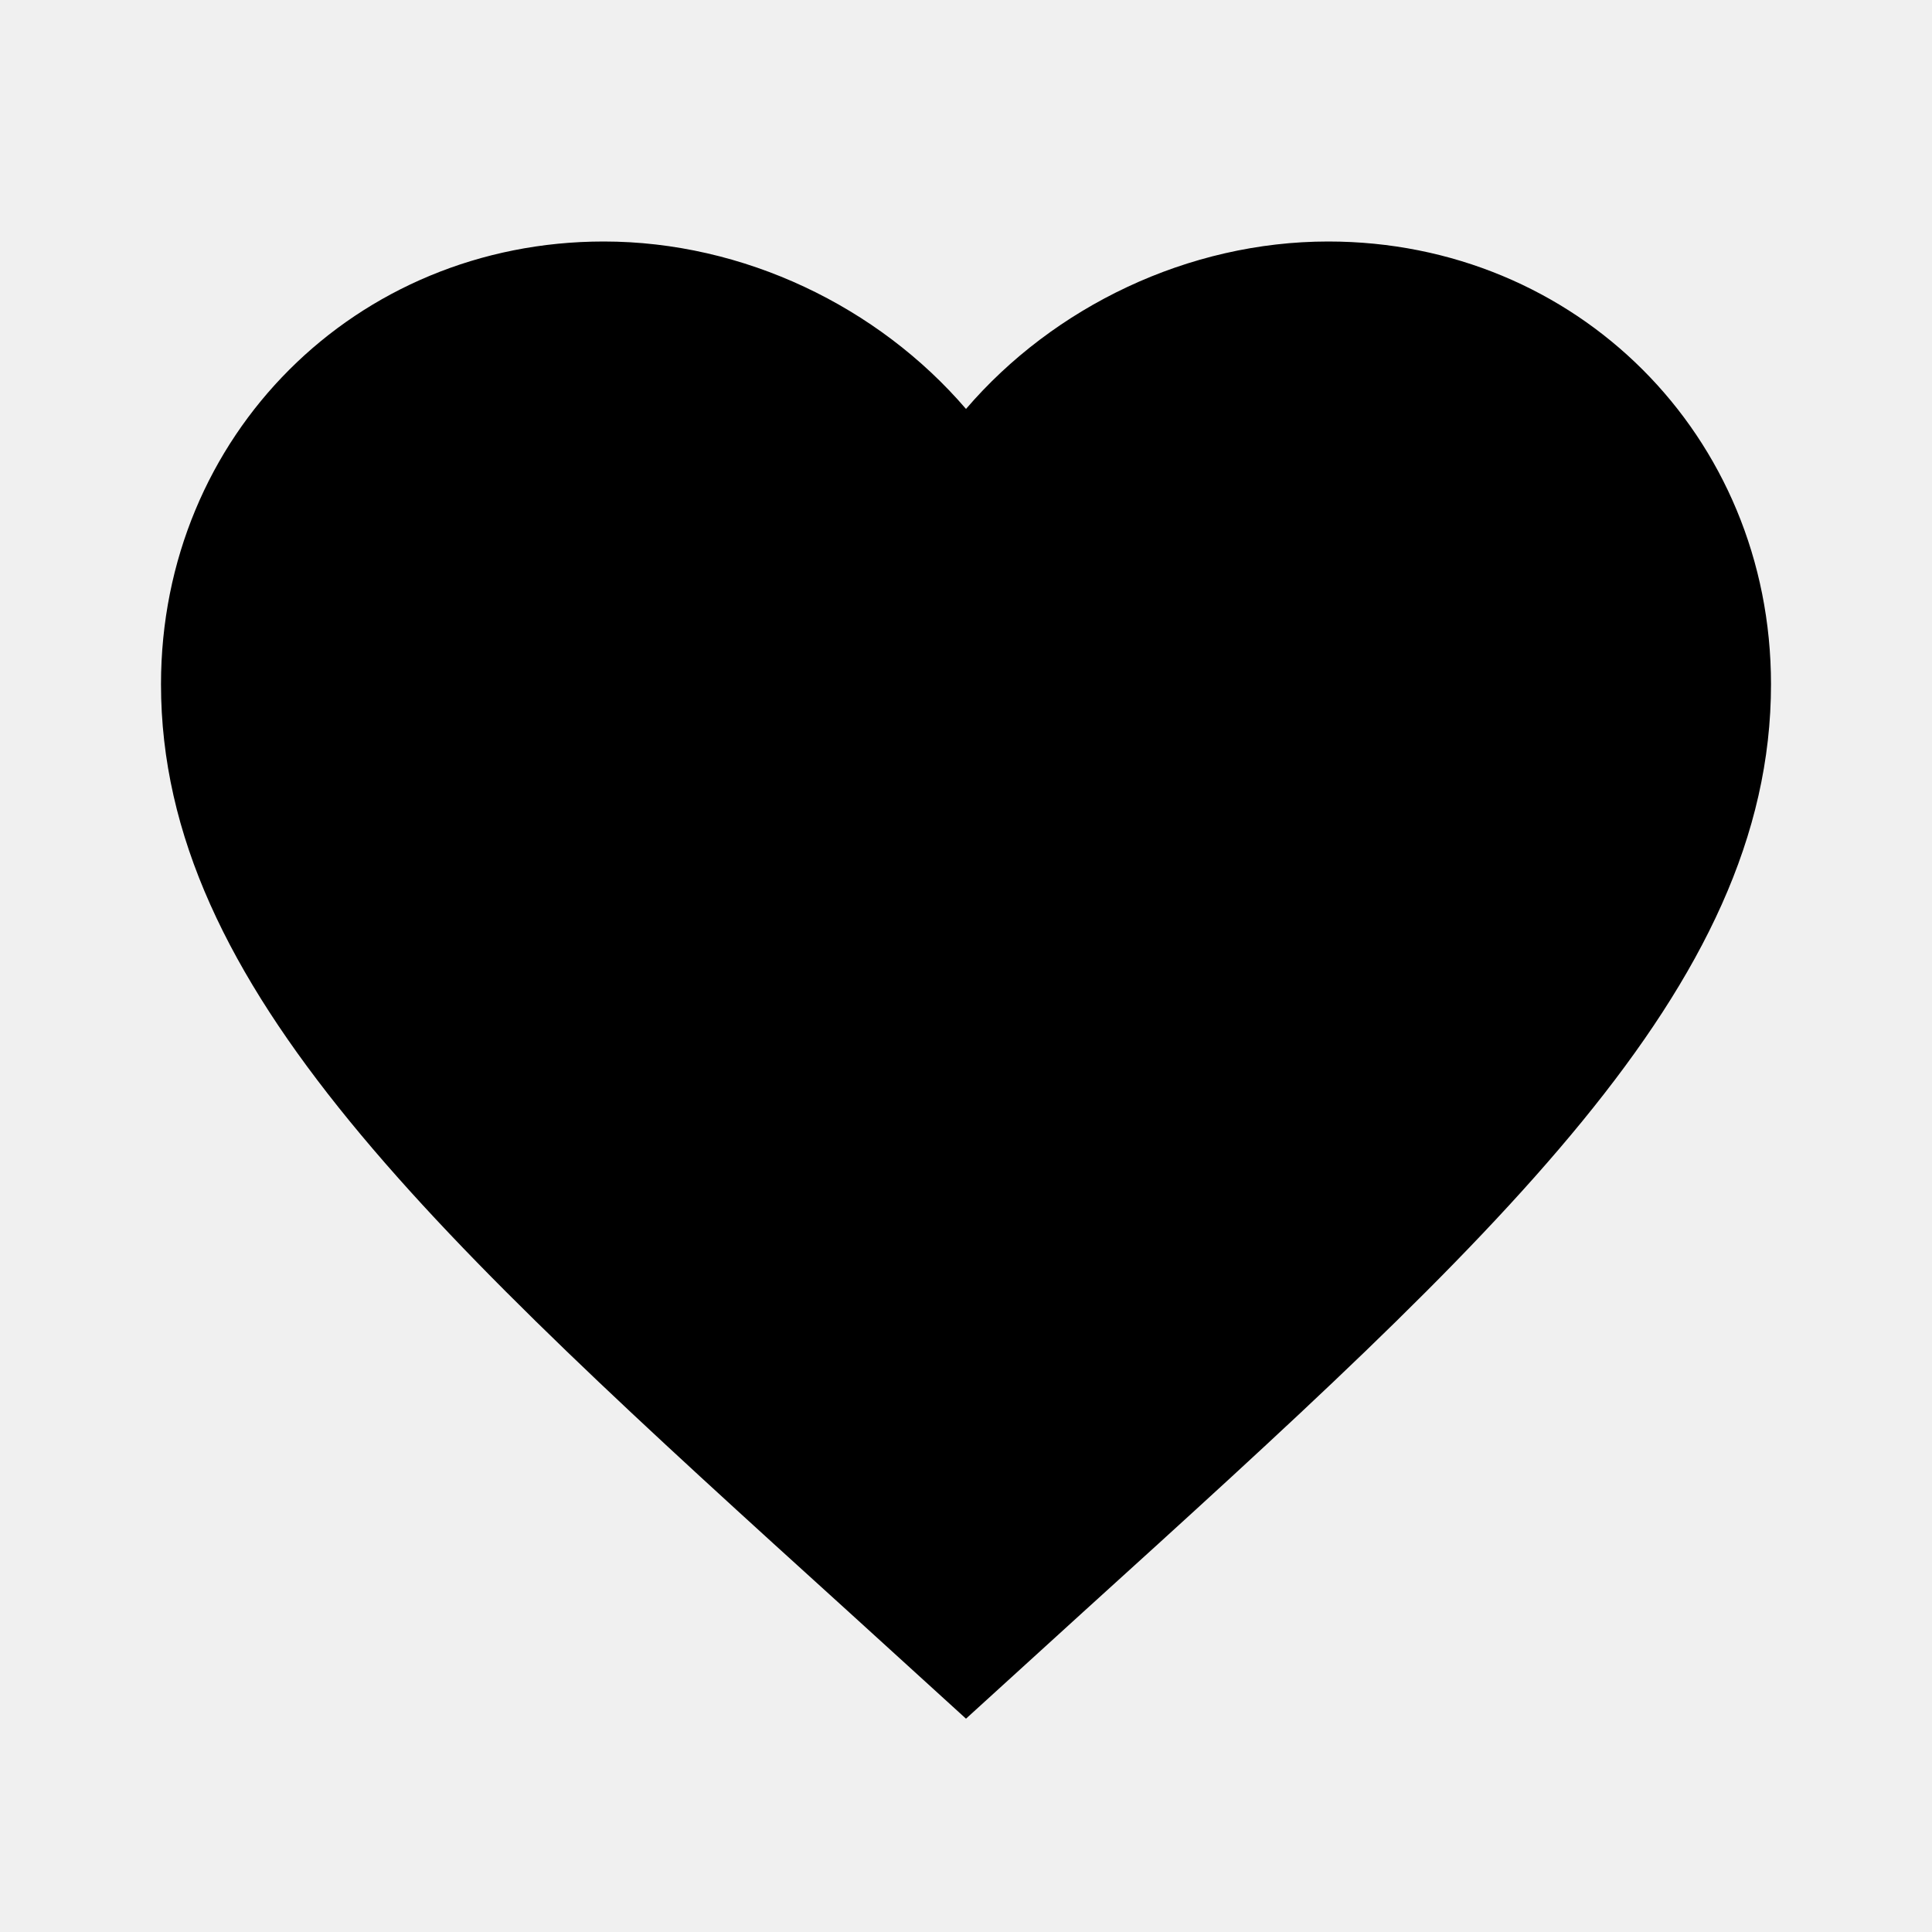
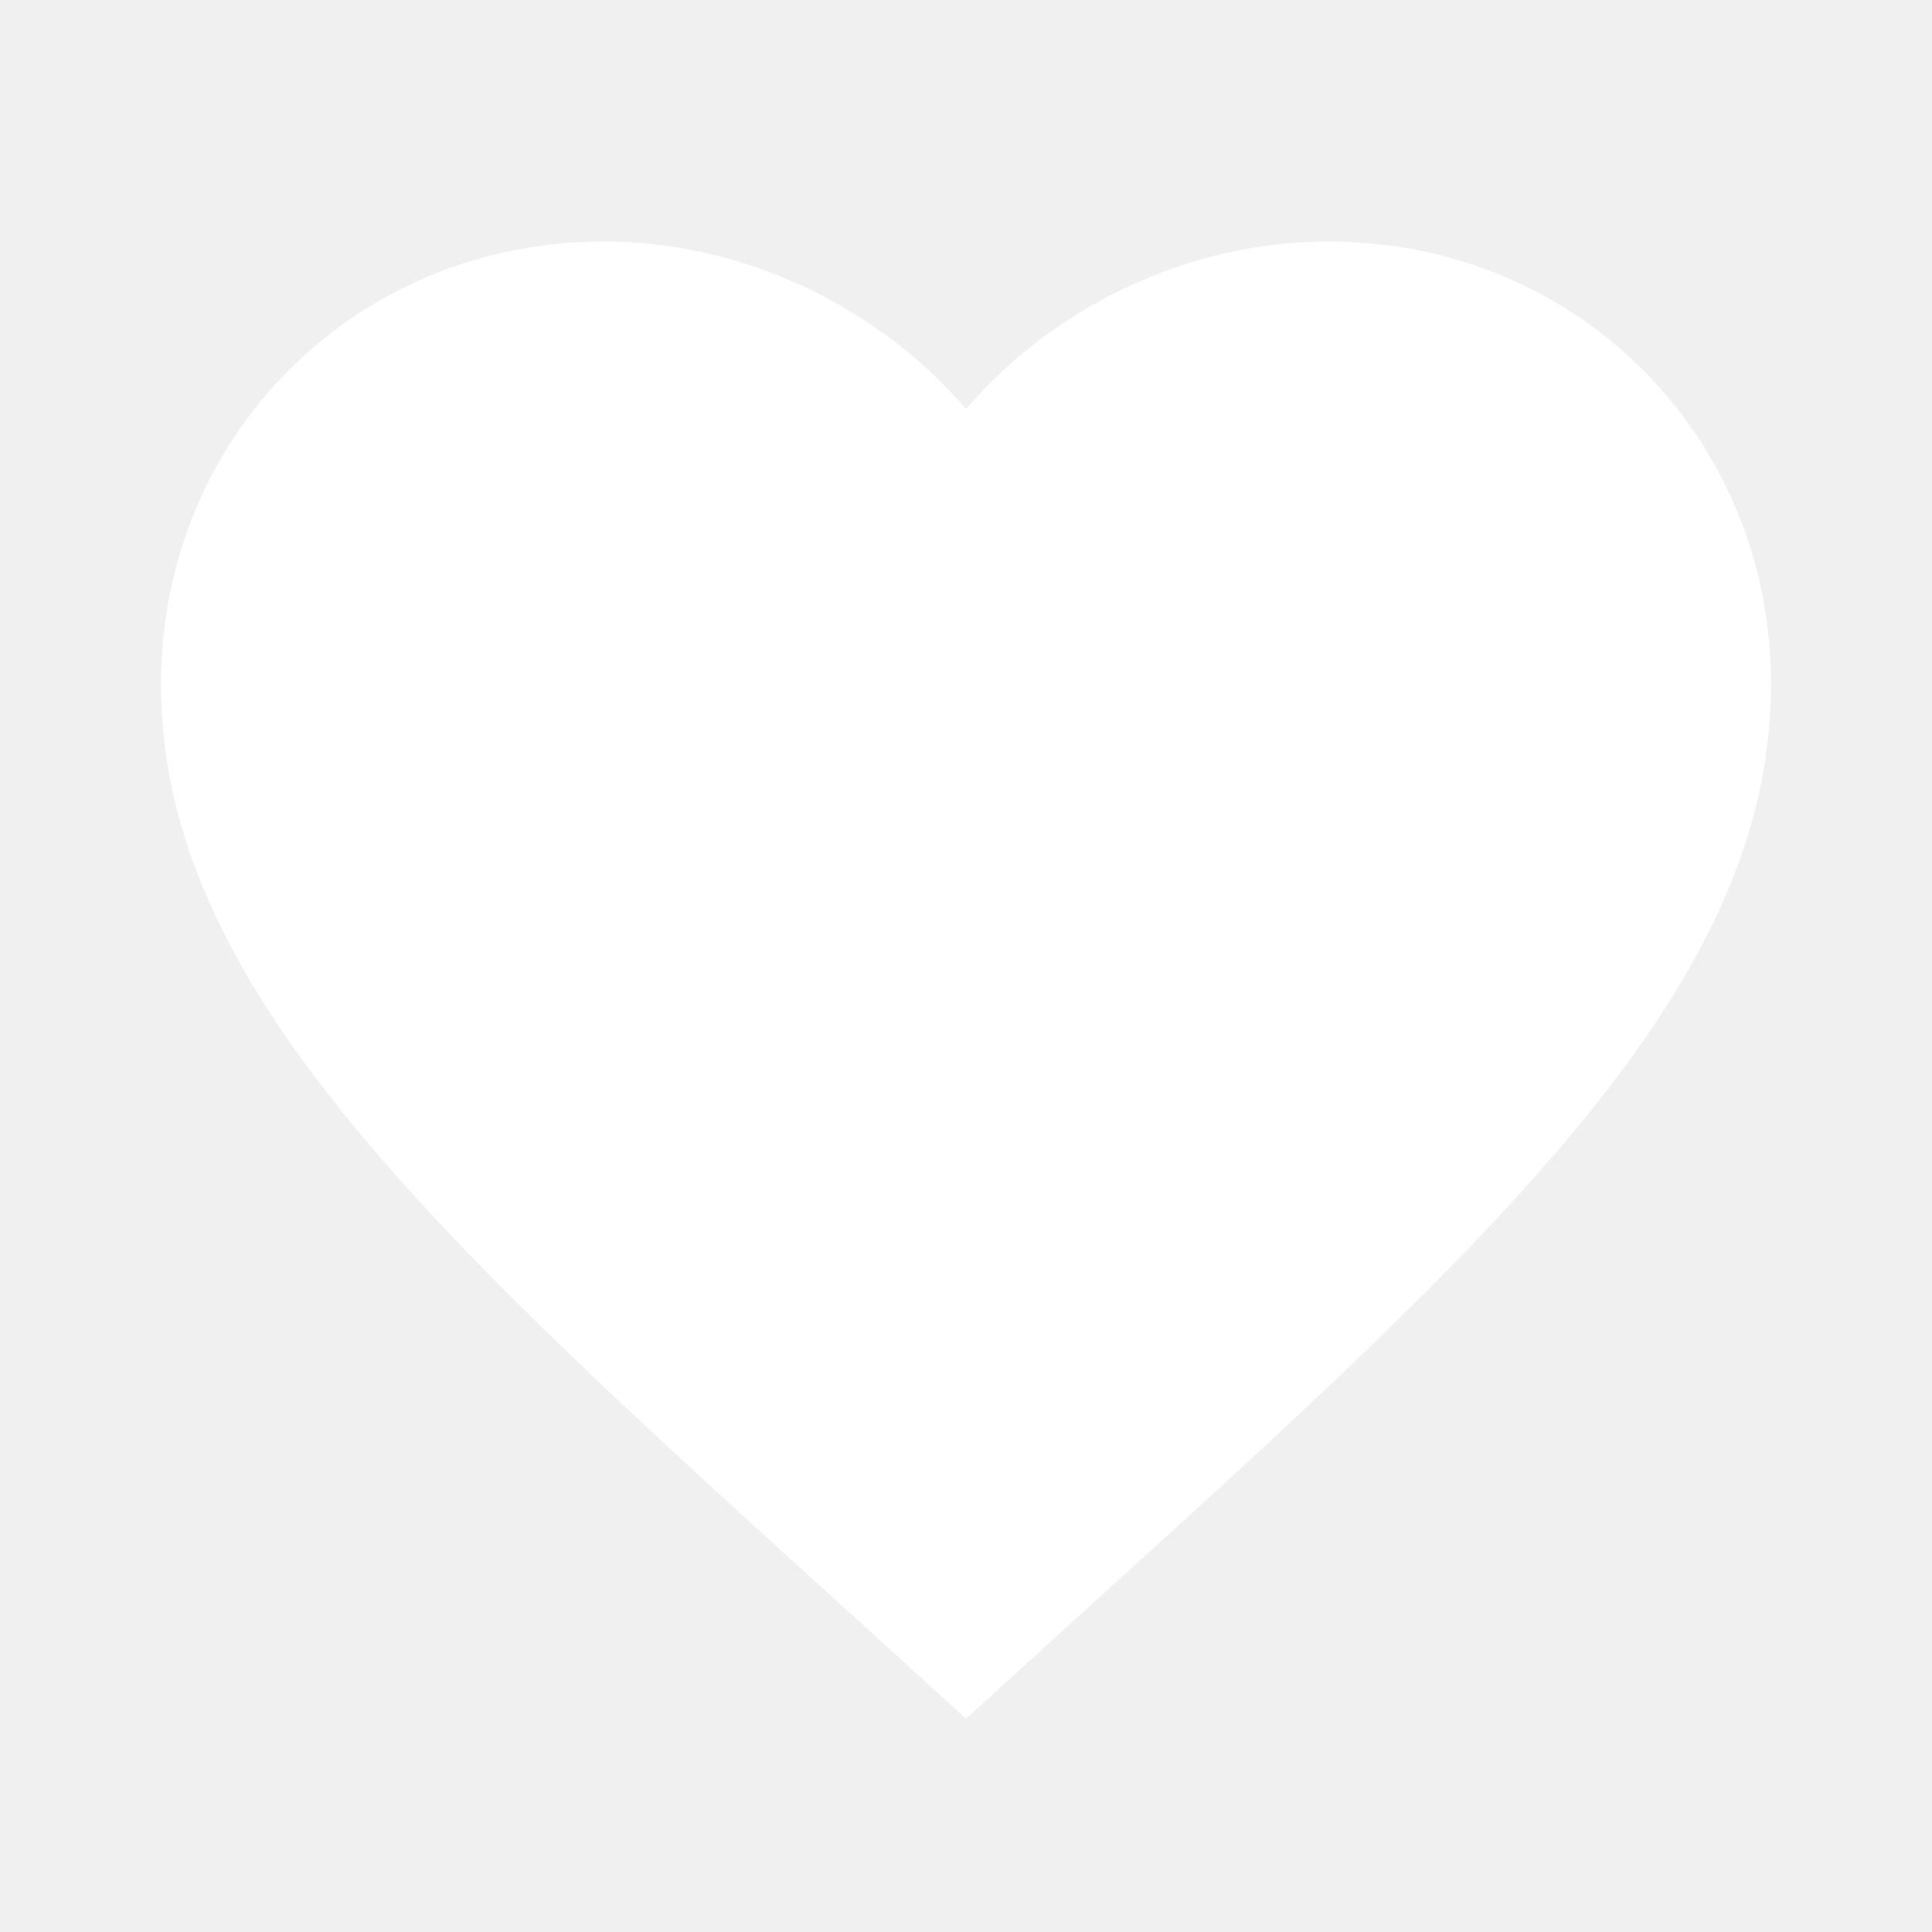
<svg xmlns="http://www.w3.org/2000/svg" width="24" height="24" viewBox="0 0 24 24" fill="none">
-   <path d="M12 21.35L10.55 20.03C5.4 15.36 2 12.27 2 8.5C2 5.41 4.42 3 7.5 3C9.24 3 10.91 3.81 12 5.08C13.09 3.81 14.76 3 16.5 3C19.58 3 22 5.41 22 8.5C22 12.27 18.6 15.36 13.45 20.03L12 21.35Z" fill="black" />
+   <path d="M12 21.35L10.55 20.03C5.4 15.36 2 12.27 2 8.5C2 5.41 4.42 3 7.5 3C9.24 3 10.91 3.81 12 5.08C13.09 3.81 14.76 3 16.5 3C19.58 3 22 5.41 22 8.5C22 12.27 18.6 15.36 13.45 20.03L12 21.35Z" fill="white" />
</svg>
